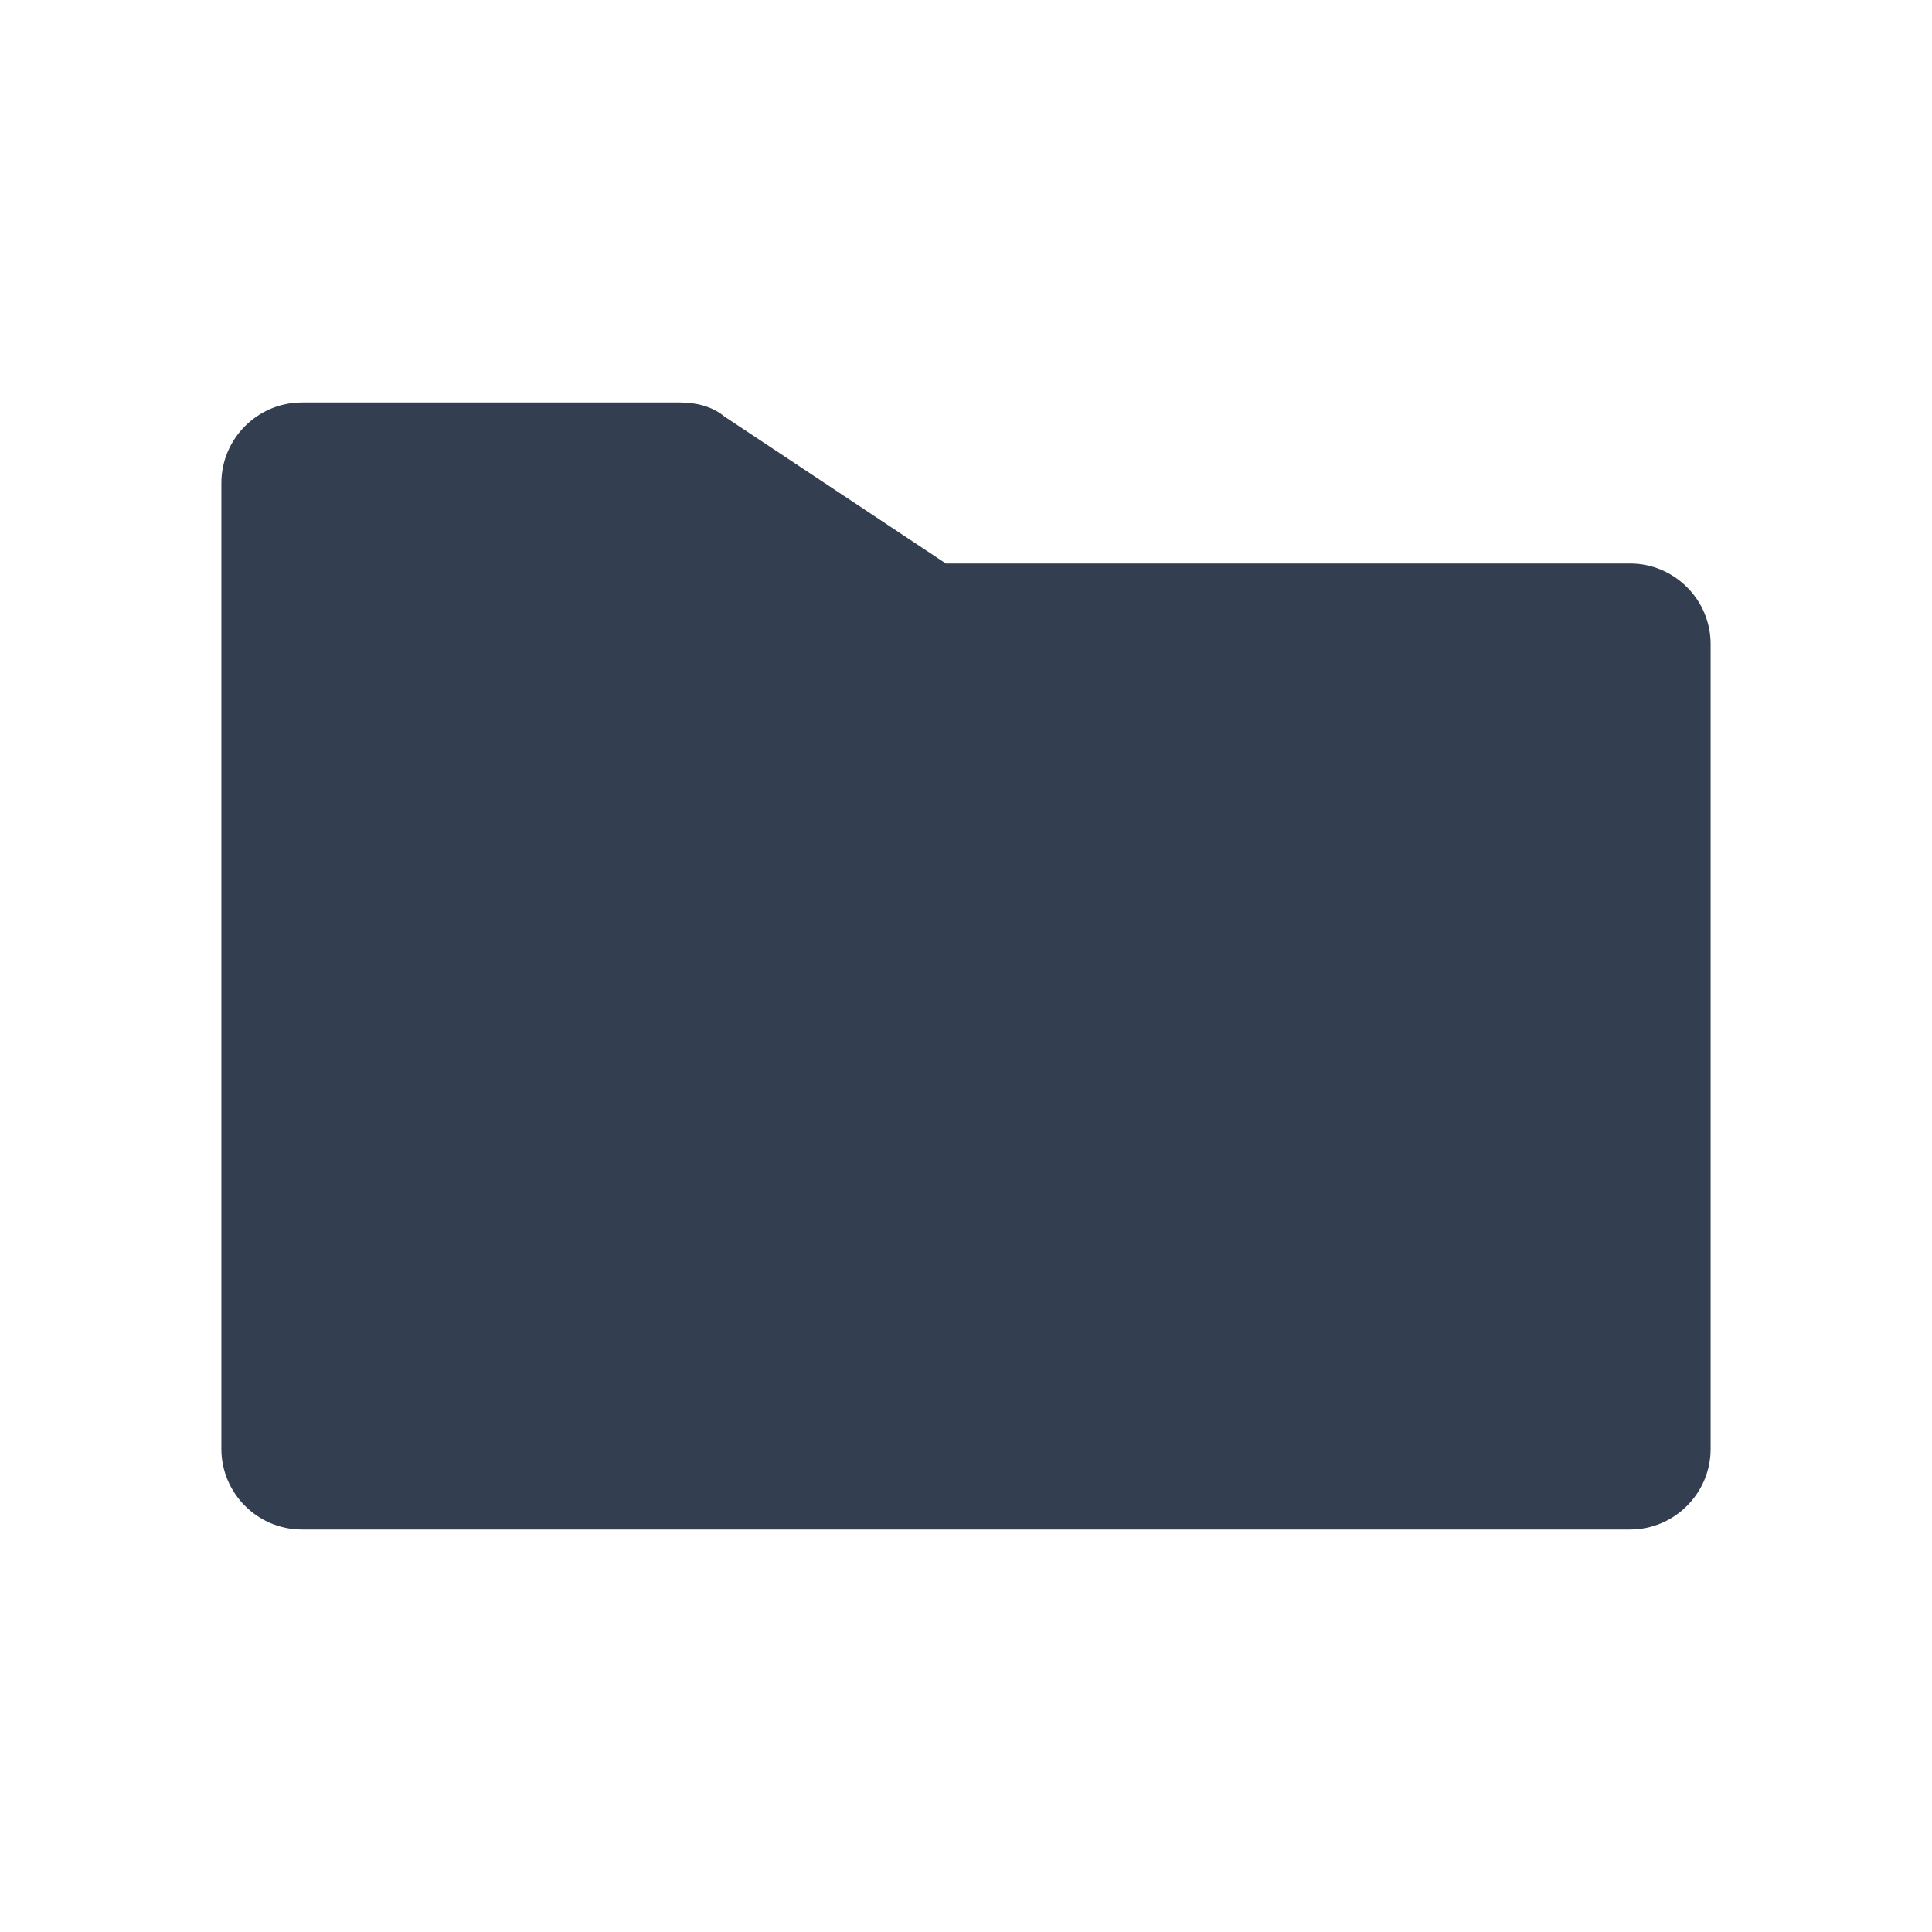
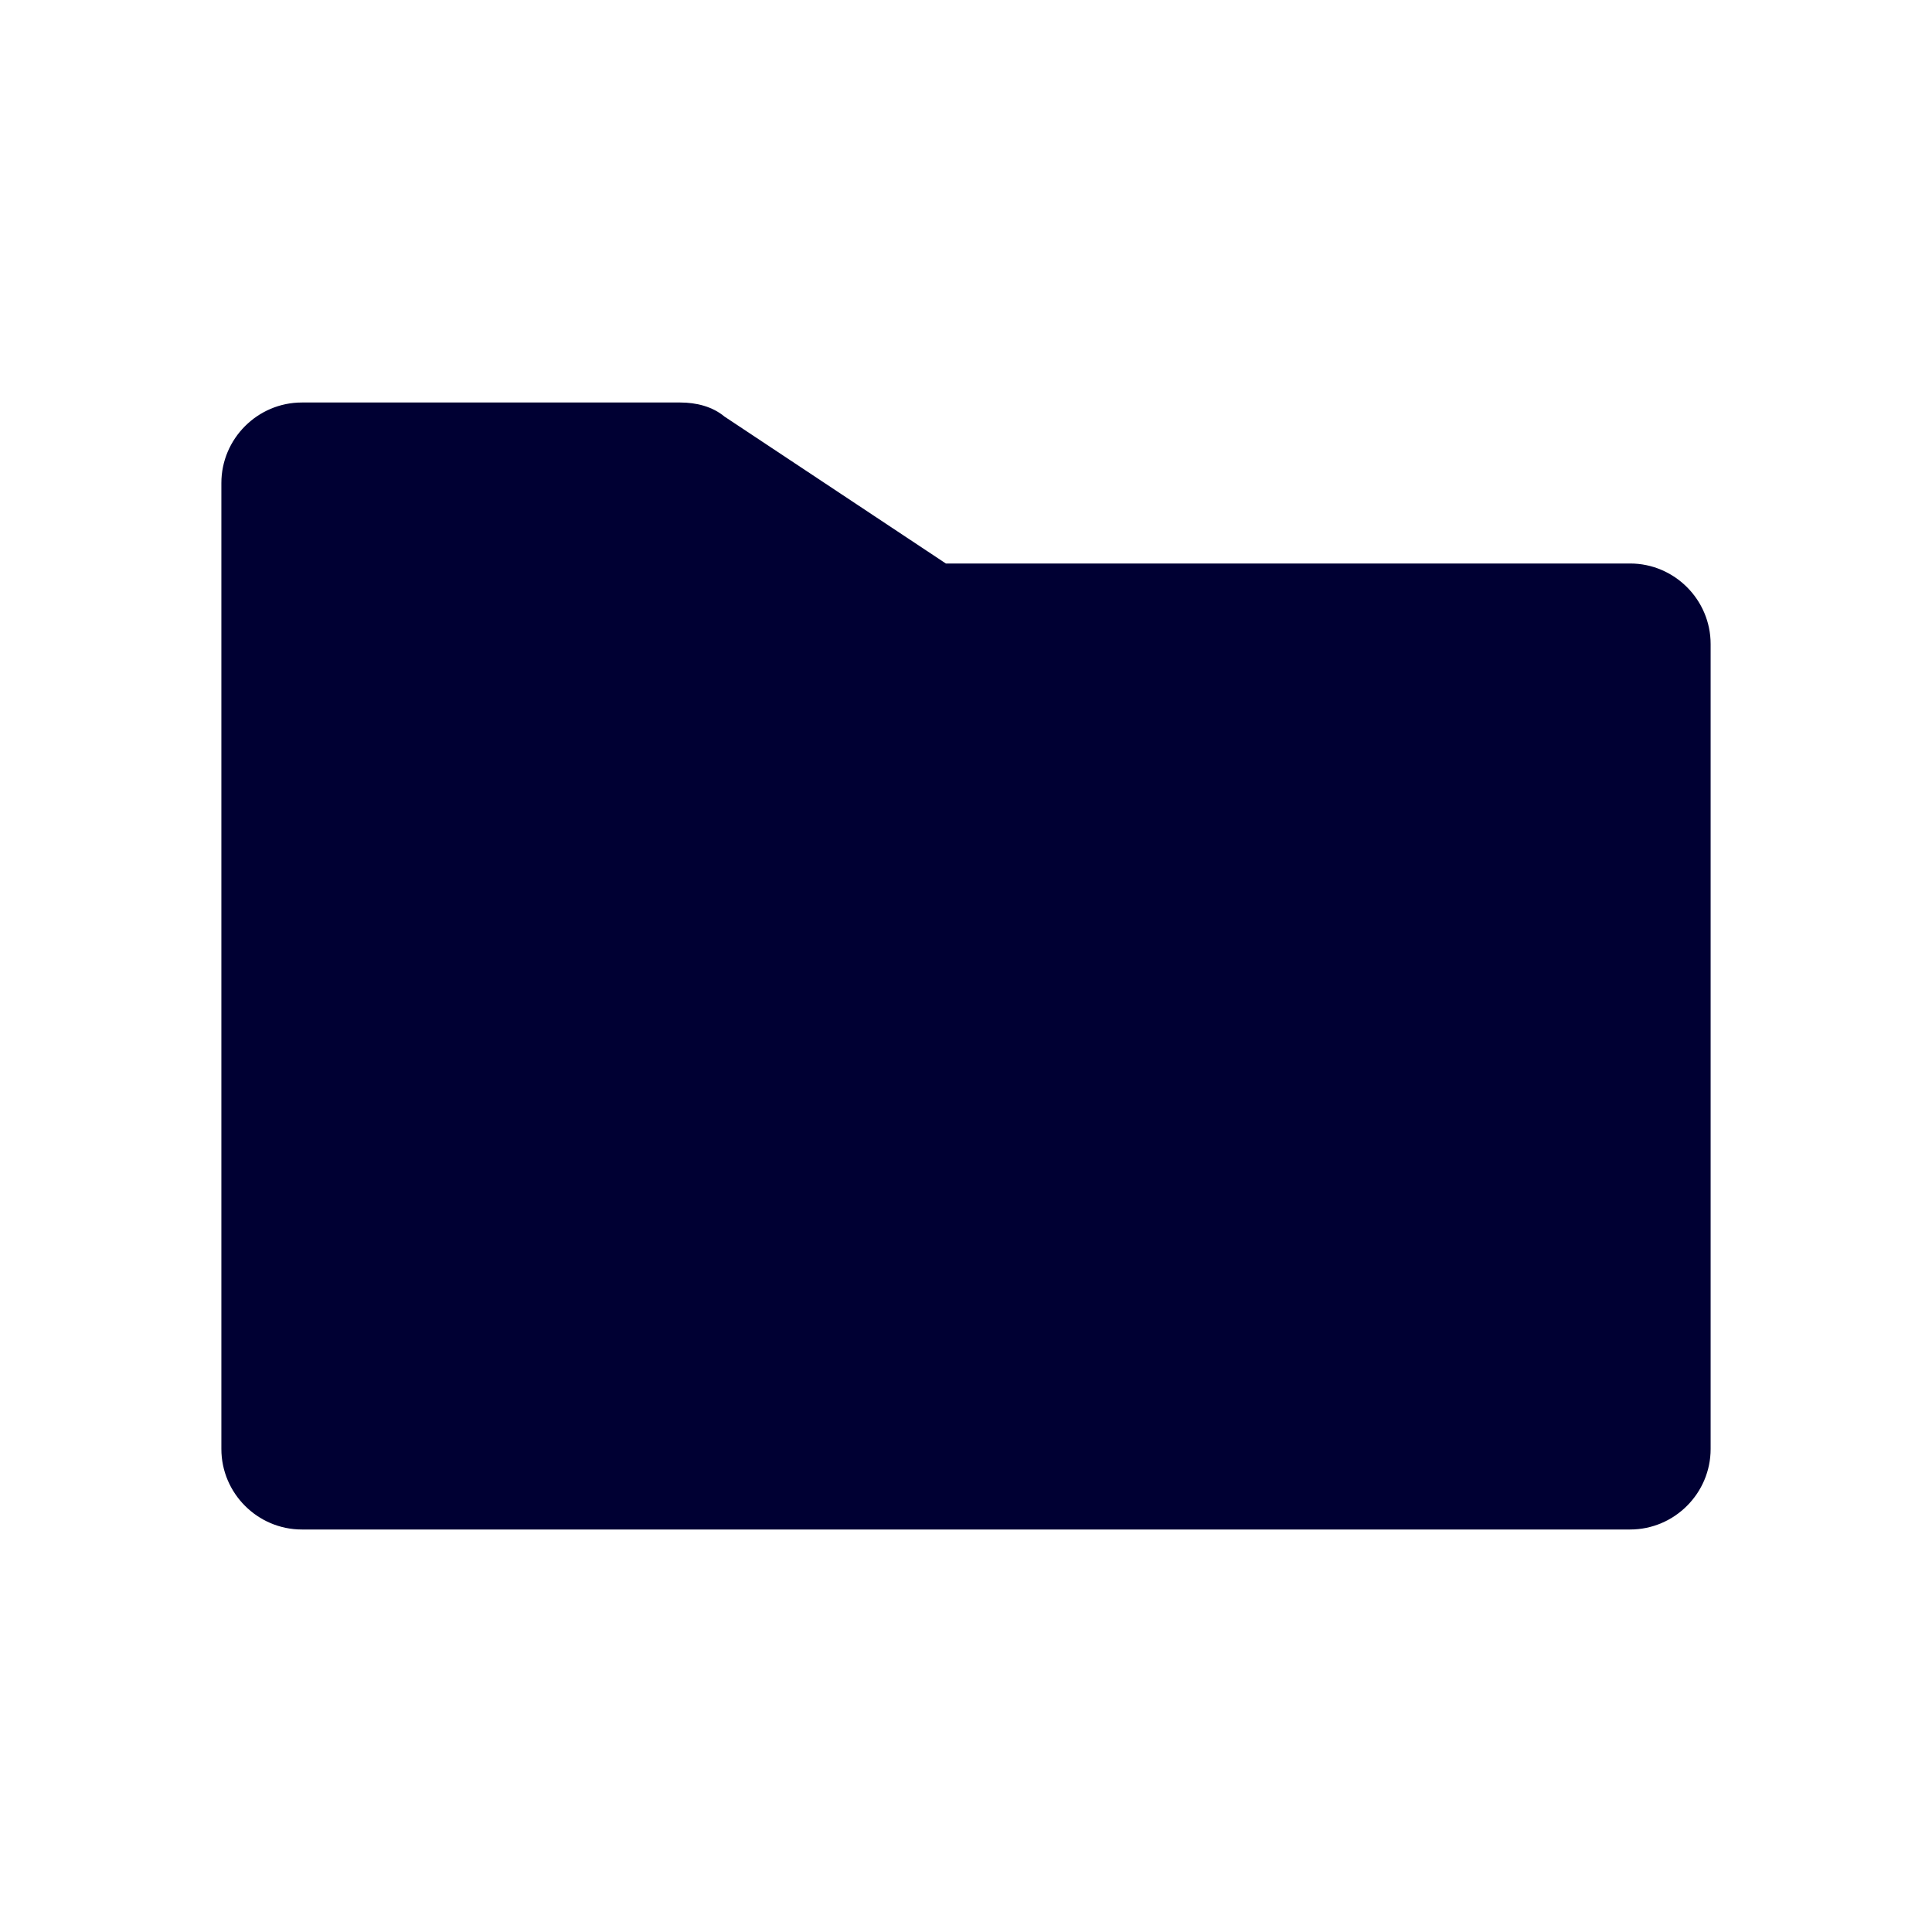
<svg xmlns="http://www.w3.org/2000/svg" viewBox="0 0 96 96" id="Icons_Folder" overflow="hidden">
-   <path d="M81 76 15 76C12.8 76 11 74.2 11 72L11 24C11 21.8 12.8 20 15 20L33.8 20C34.6 20 35.4 20.2 36 20.7L47 28 81 28C83.2 28 85 29.8 85 32L85 72C85 74.2 83.2 76 81 76Z" fill="#333F50" />
+   <path d="M81 76 15 76C12.8 76 11 74.2 11 72L11 24C11 21.8 12.8 20 15 20L33.8 20C34.6 20 35.4 20.2 36 20.7L47 28 81 28C83.2 28 85 29.8 85 32L85 72C85 74.2 83.2 76 81 76Z" fill="#000033" />
</svg>
